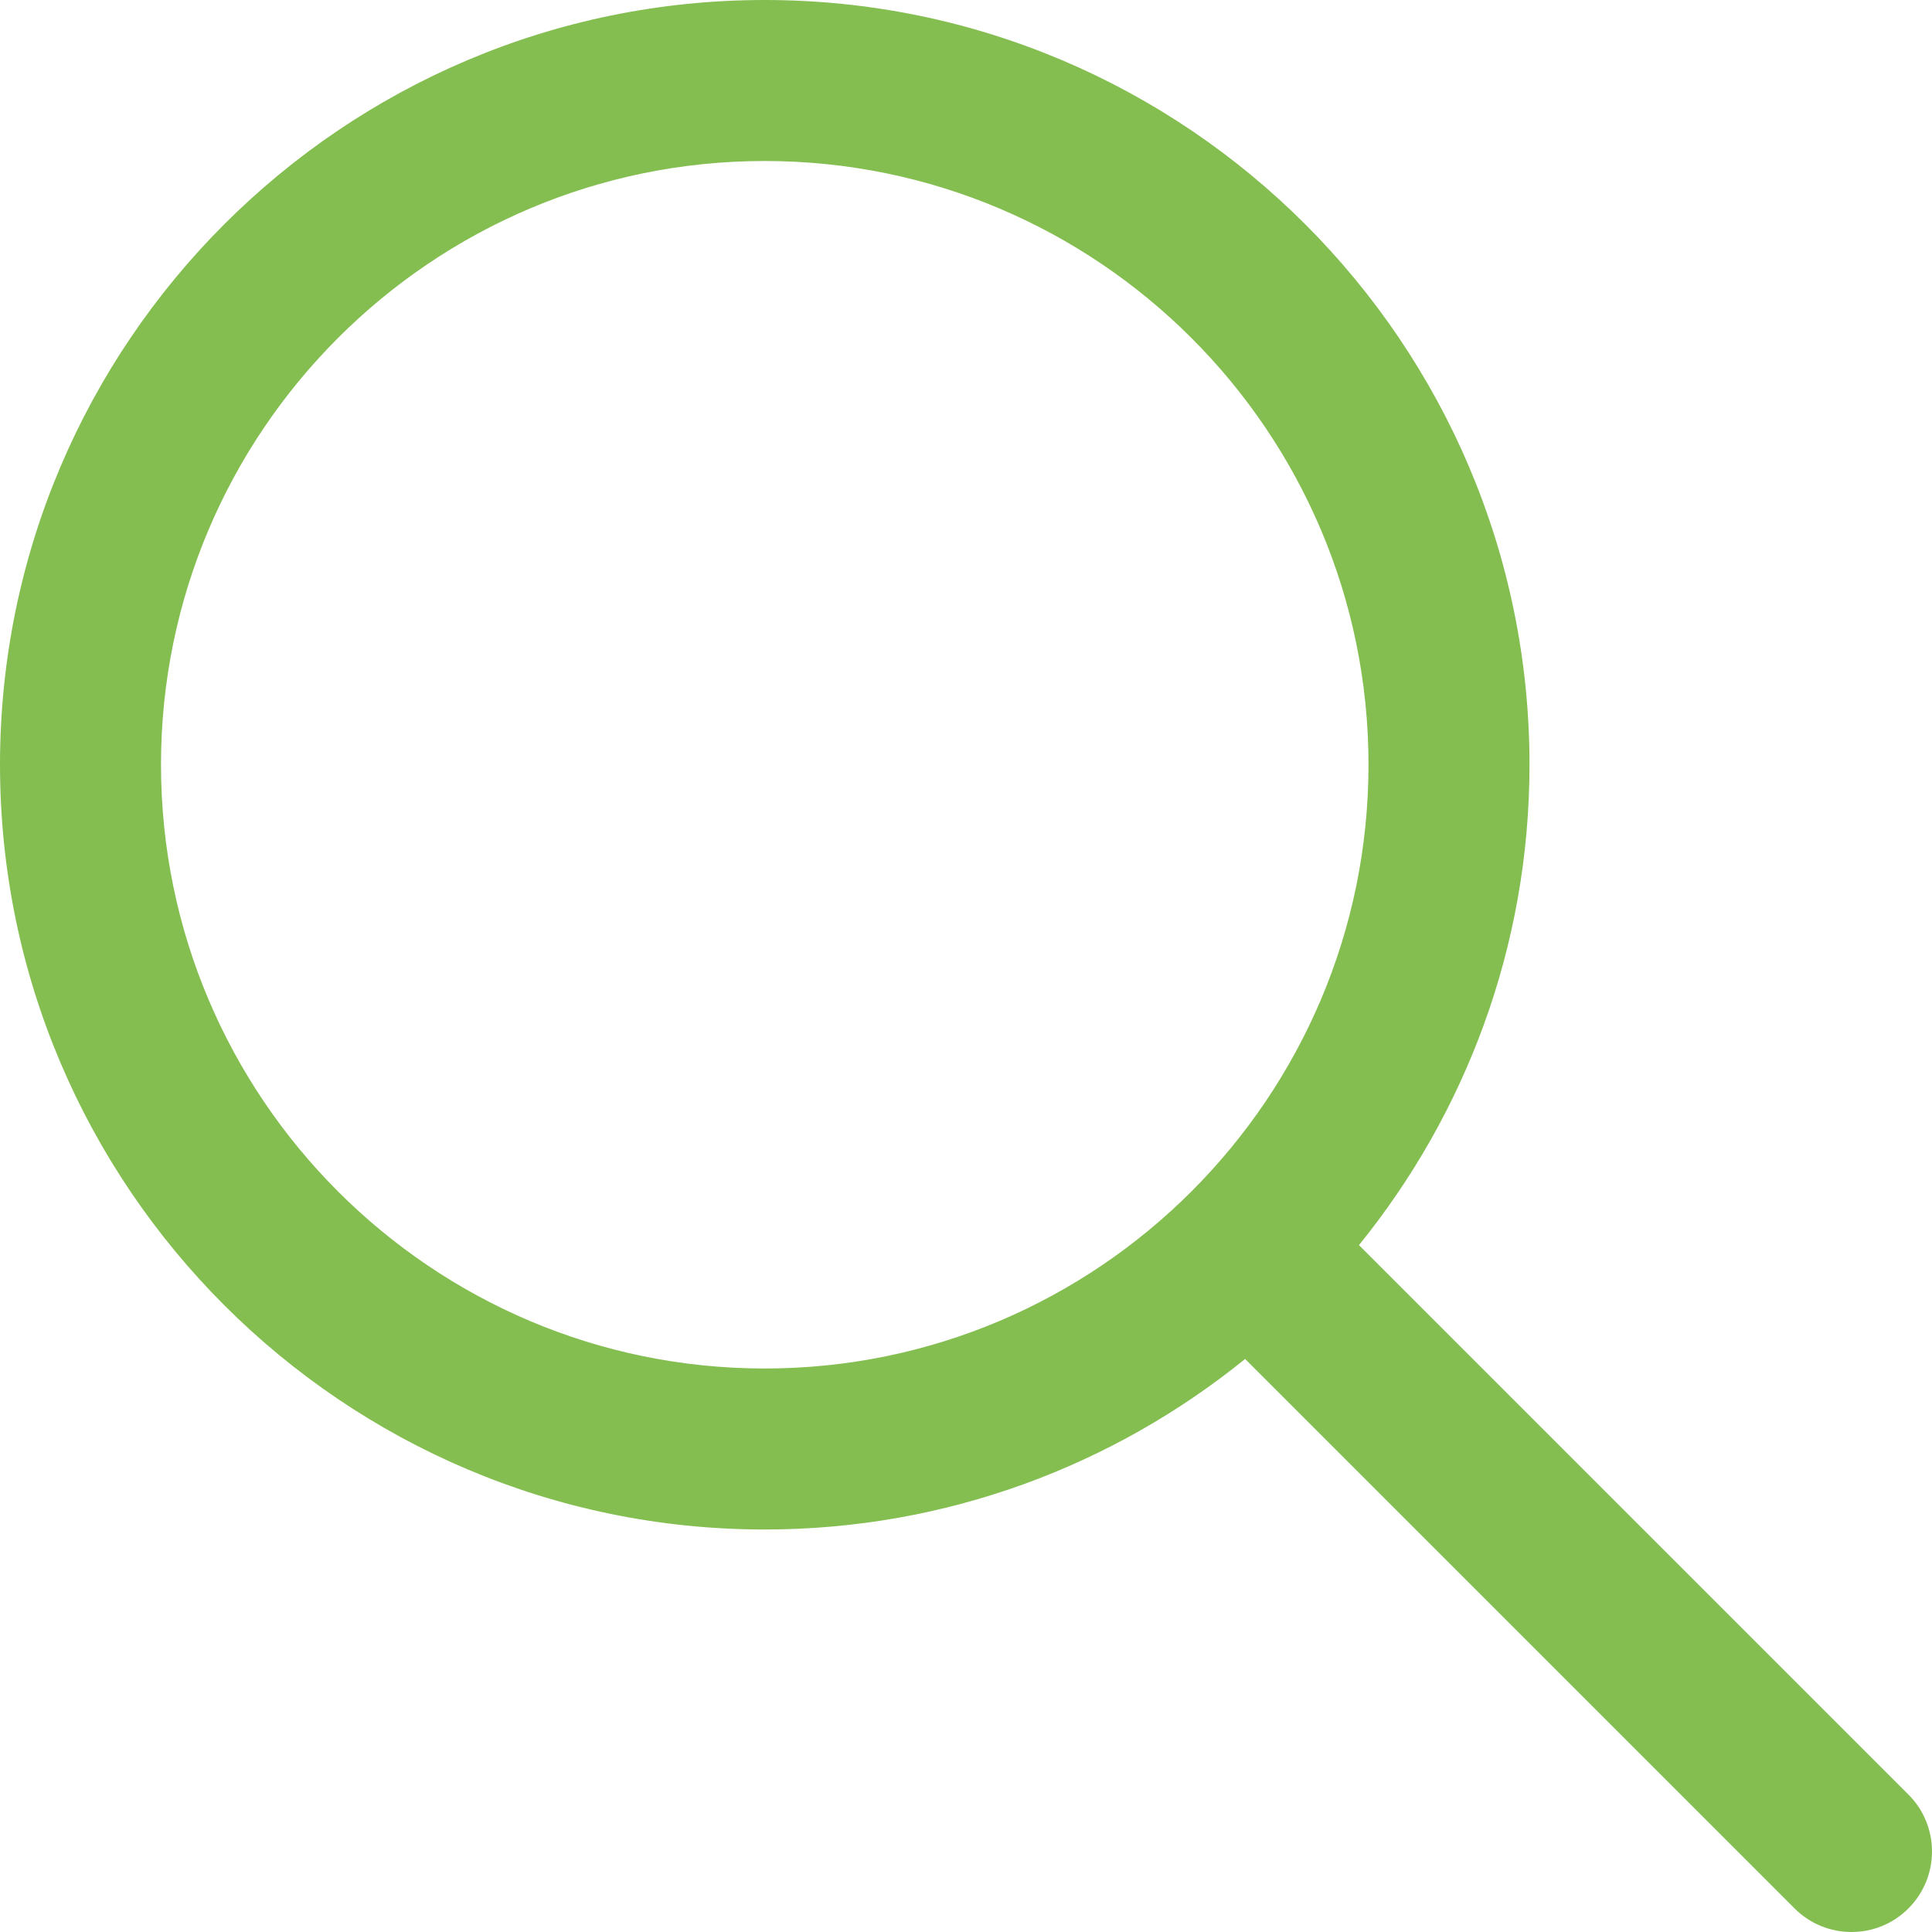
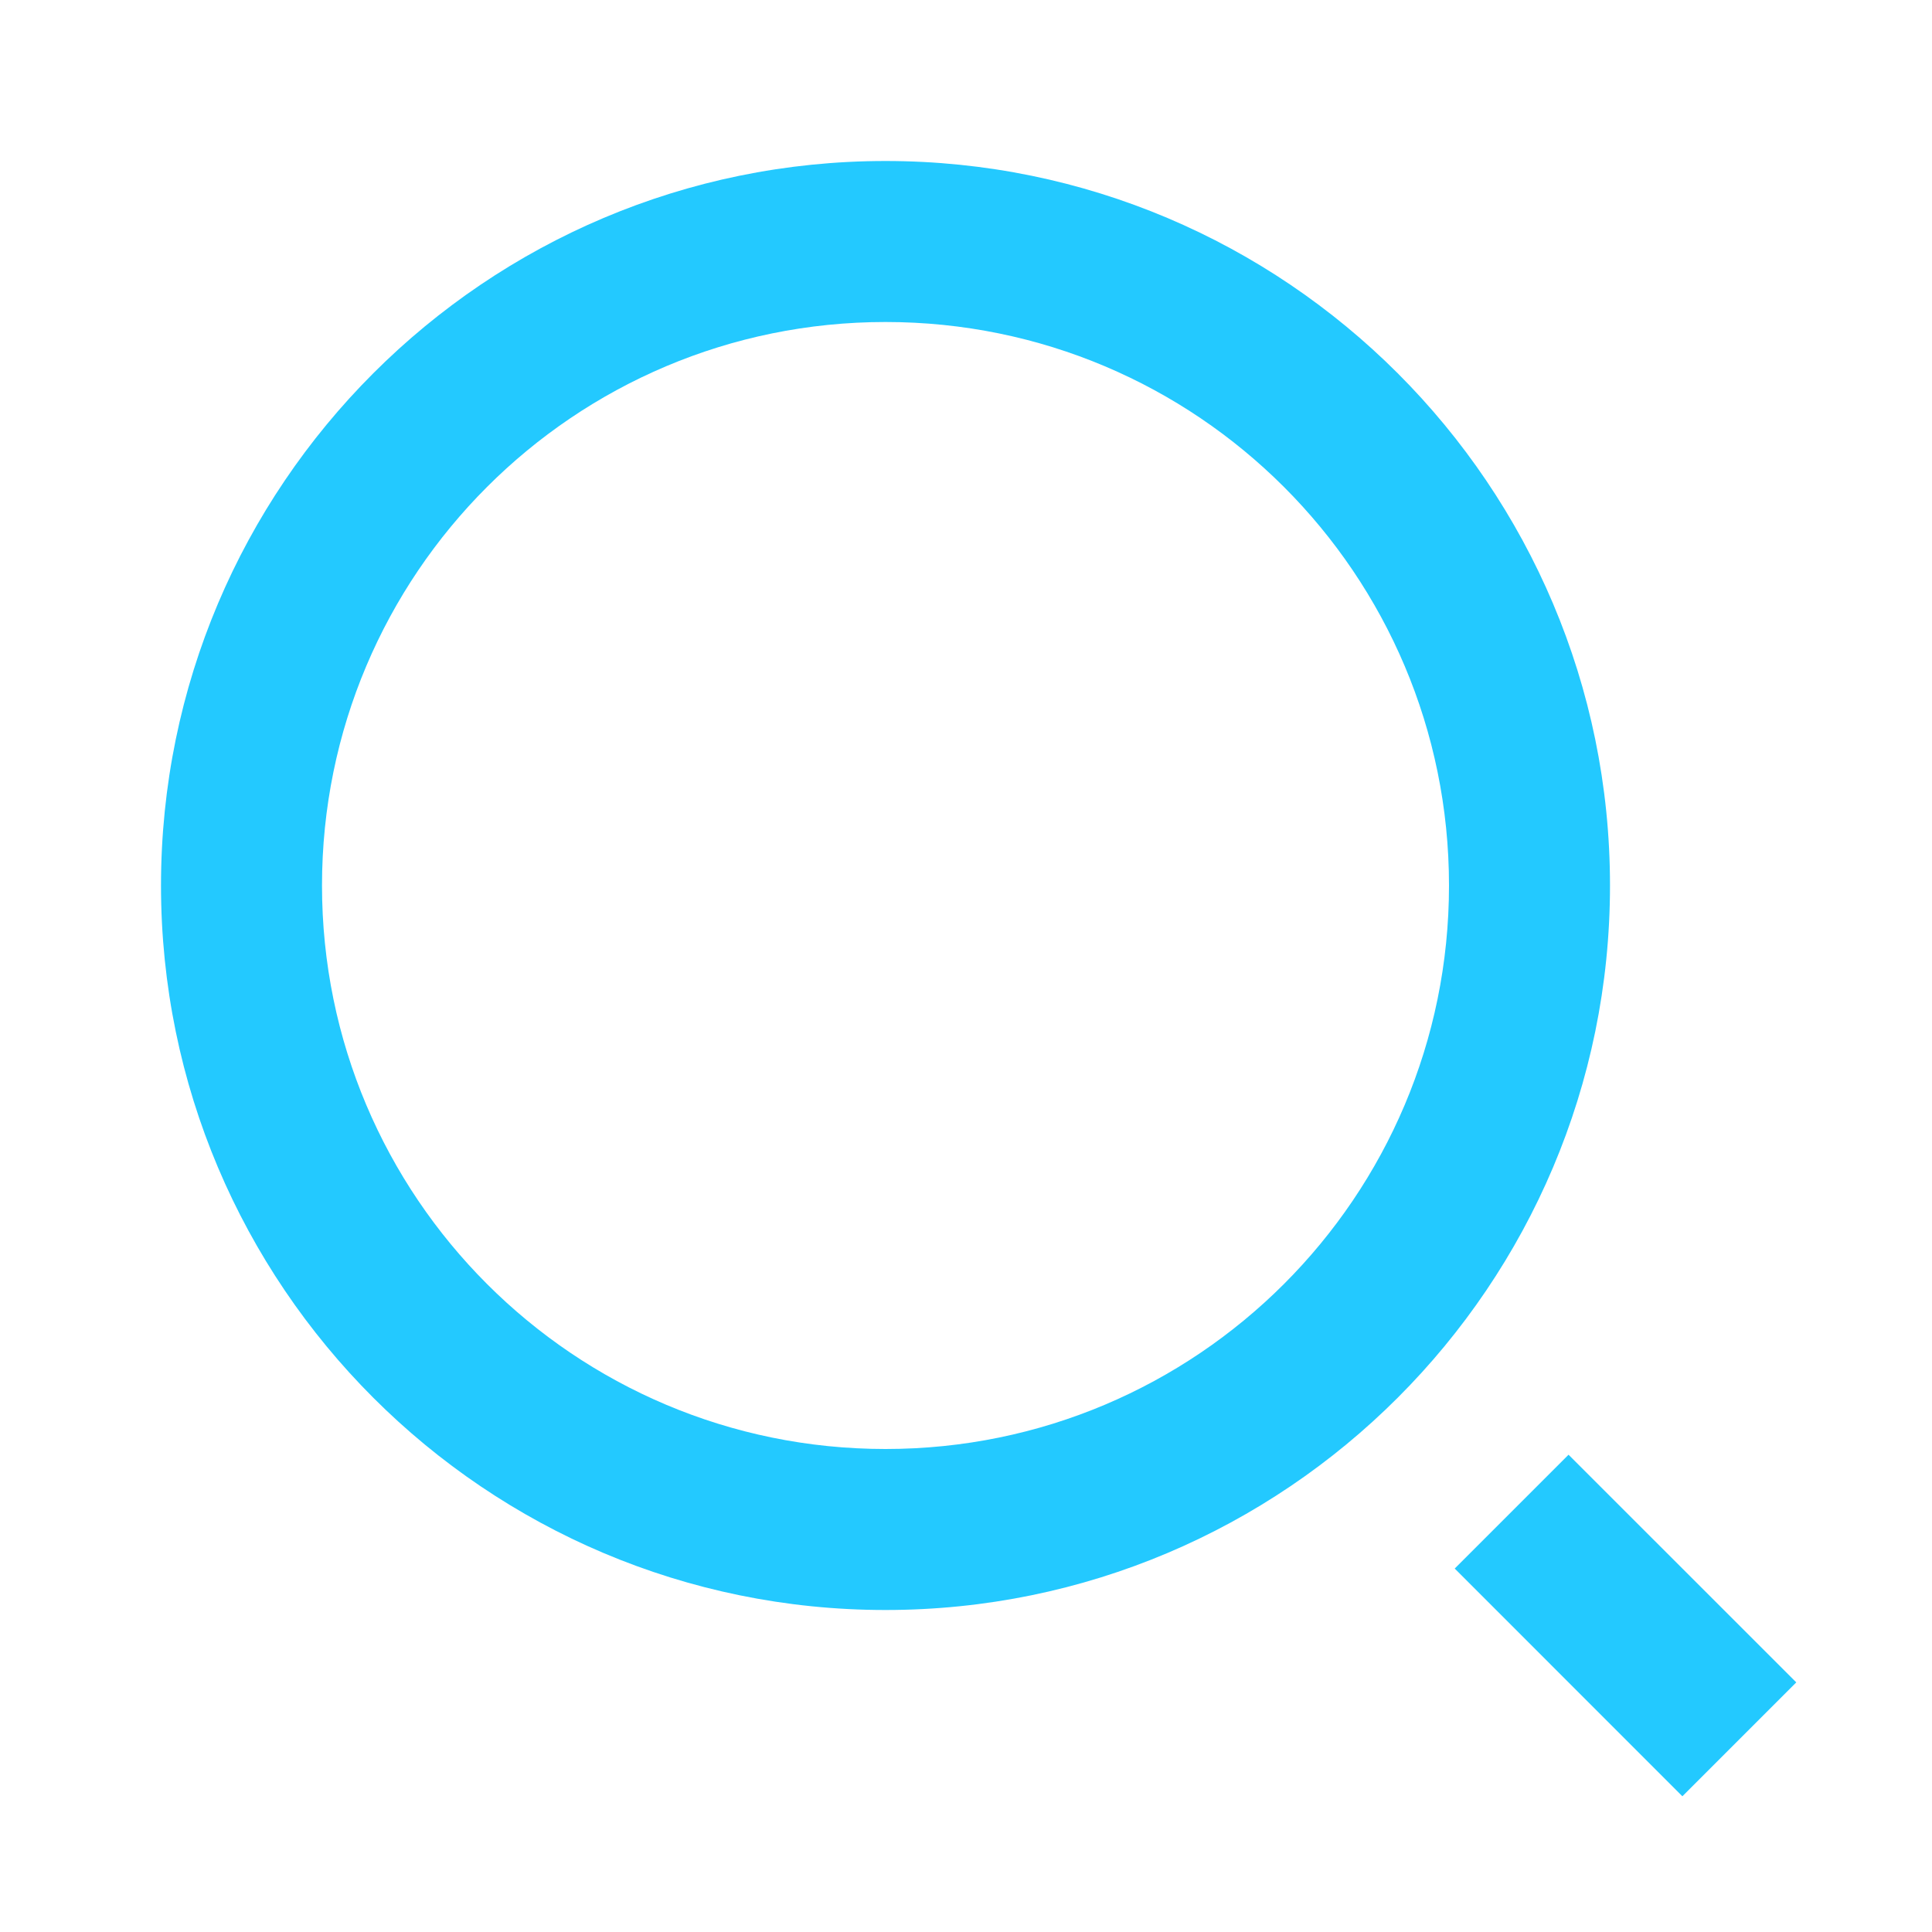
- <svg xmlns="http://www.w3.org/2000/svg" width="15" height="15" viewBox="0 0 15 15" fill="none">
-   <path d="M14.817 13.933L10.551 9.667C11.377 8.647 11.875 7.35 11.875 5.937C11.875 2.664 9.211 0 5.937 0C2.664 0 0 2.664 0 5.937C0 9.211 2.664 11.875 5.937 11.875C7.35 11.875 8.647 11.377 9.667 10.551L13.933 14.817C14.055 14.939 14.215 15 14.375 15C14.535 15 14.695 14.939 14.817 14.817C15.061 14.572 15.061 14.177 14.817 13.933ZM5.937 10.625C3.352 10.625 1.25 8.522 1.25 5.937C1.25 3.352 3.352 1.25 5.937 1.25C8.522 1.25 10.625 3.352 10.625 5.937C10.625 8.522 8.522 10.625 5.937 10.625Z" fill="#84BE51" />
+ <svg xmlns="http://www.w3.org/2000/svg" viewBox="0 0 24 24" width="24" height="24">
+   <path fill="none" d="M0 0h24v24H0z" />
+   <path d="M11 2c4.968 0 9 4.032 9 9s-4.032 9-9 9-9-4.032-9-9 4.032-9 9-9zm0 16c3.867 0 7-3.133 7-7 0-3.868-3.133-7-7-7-3.868 0-7 3.132-7 7 0 3.867 3.132 7 7 7zm8.485.071l2.829 2.828-1.415 1.415-2.828-2.829 1.414-1.414z" fill="rgba(35,201,255,1)" />
</svg>
